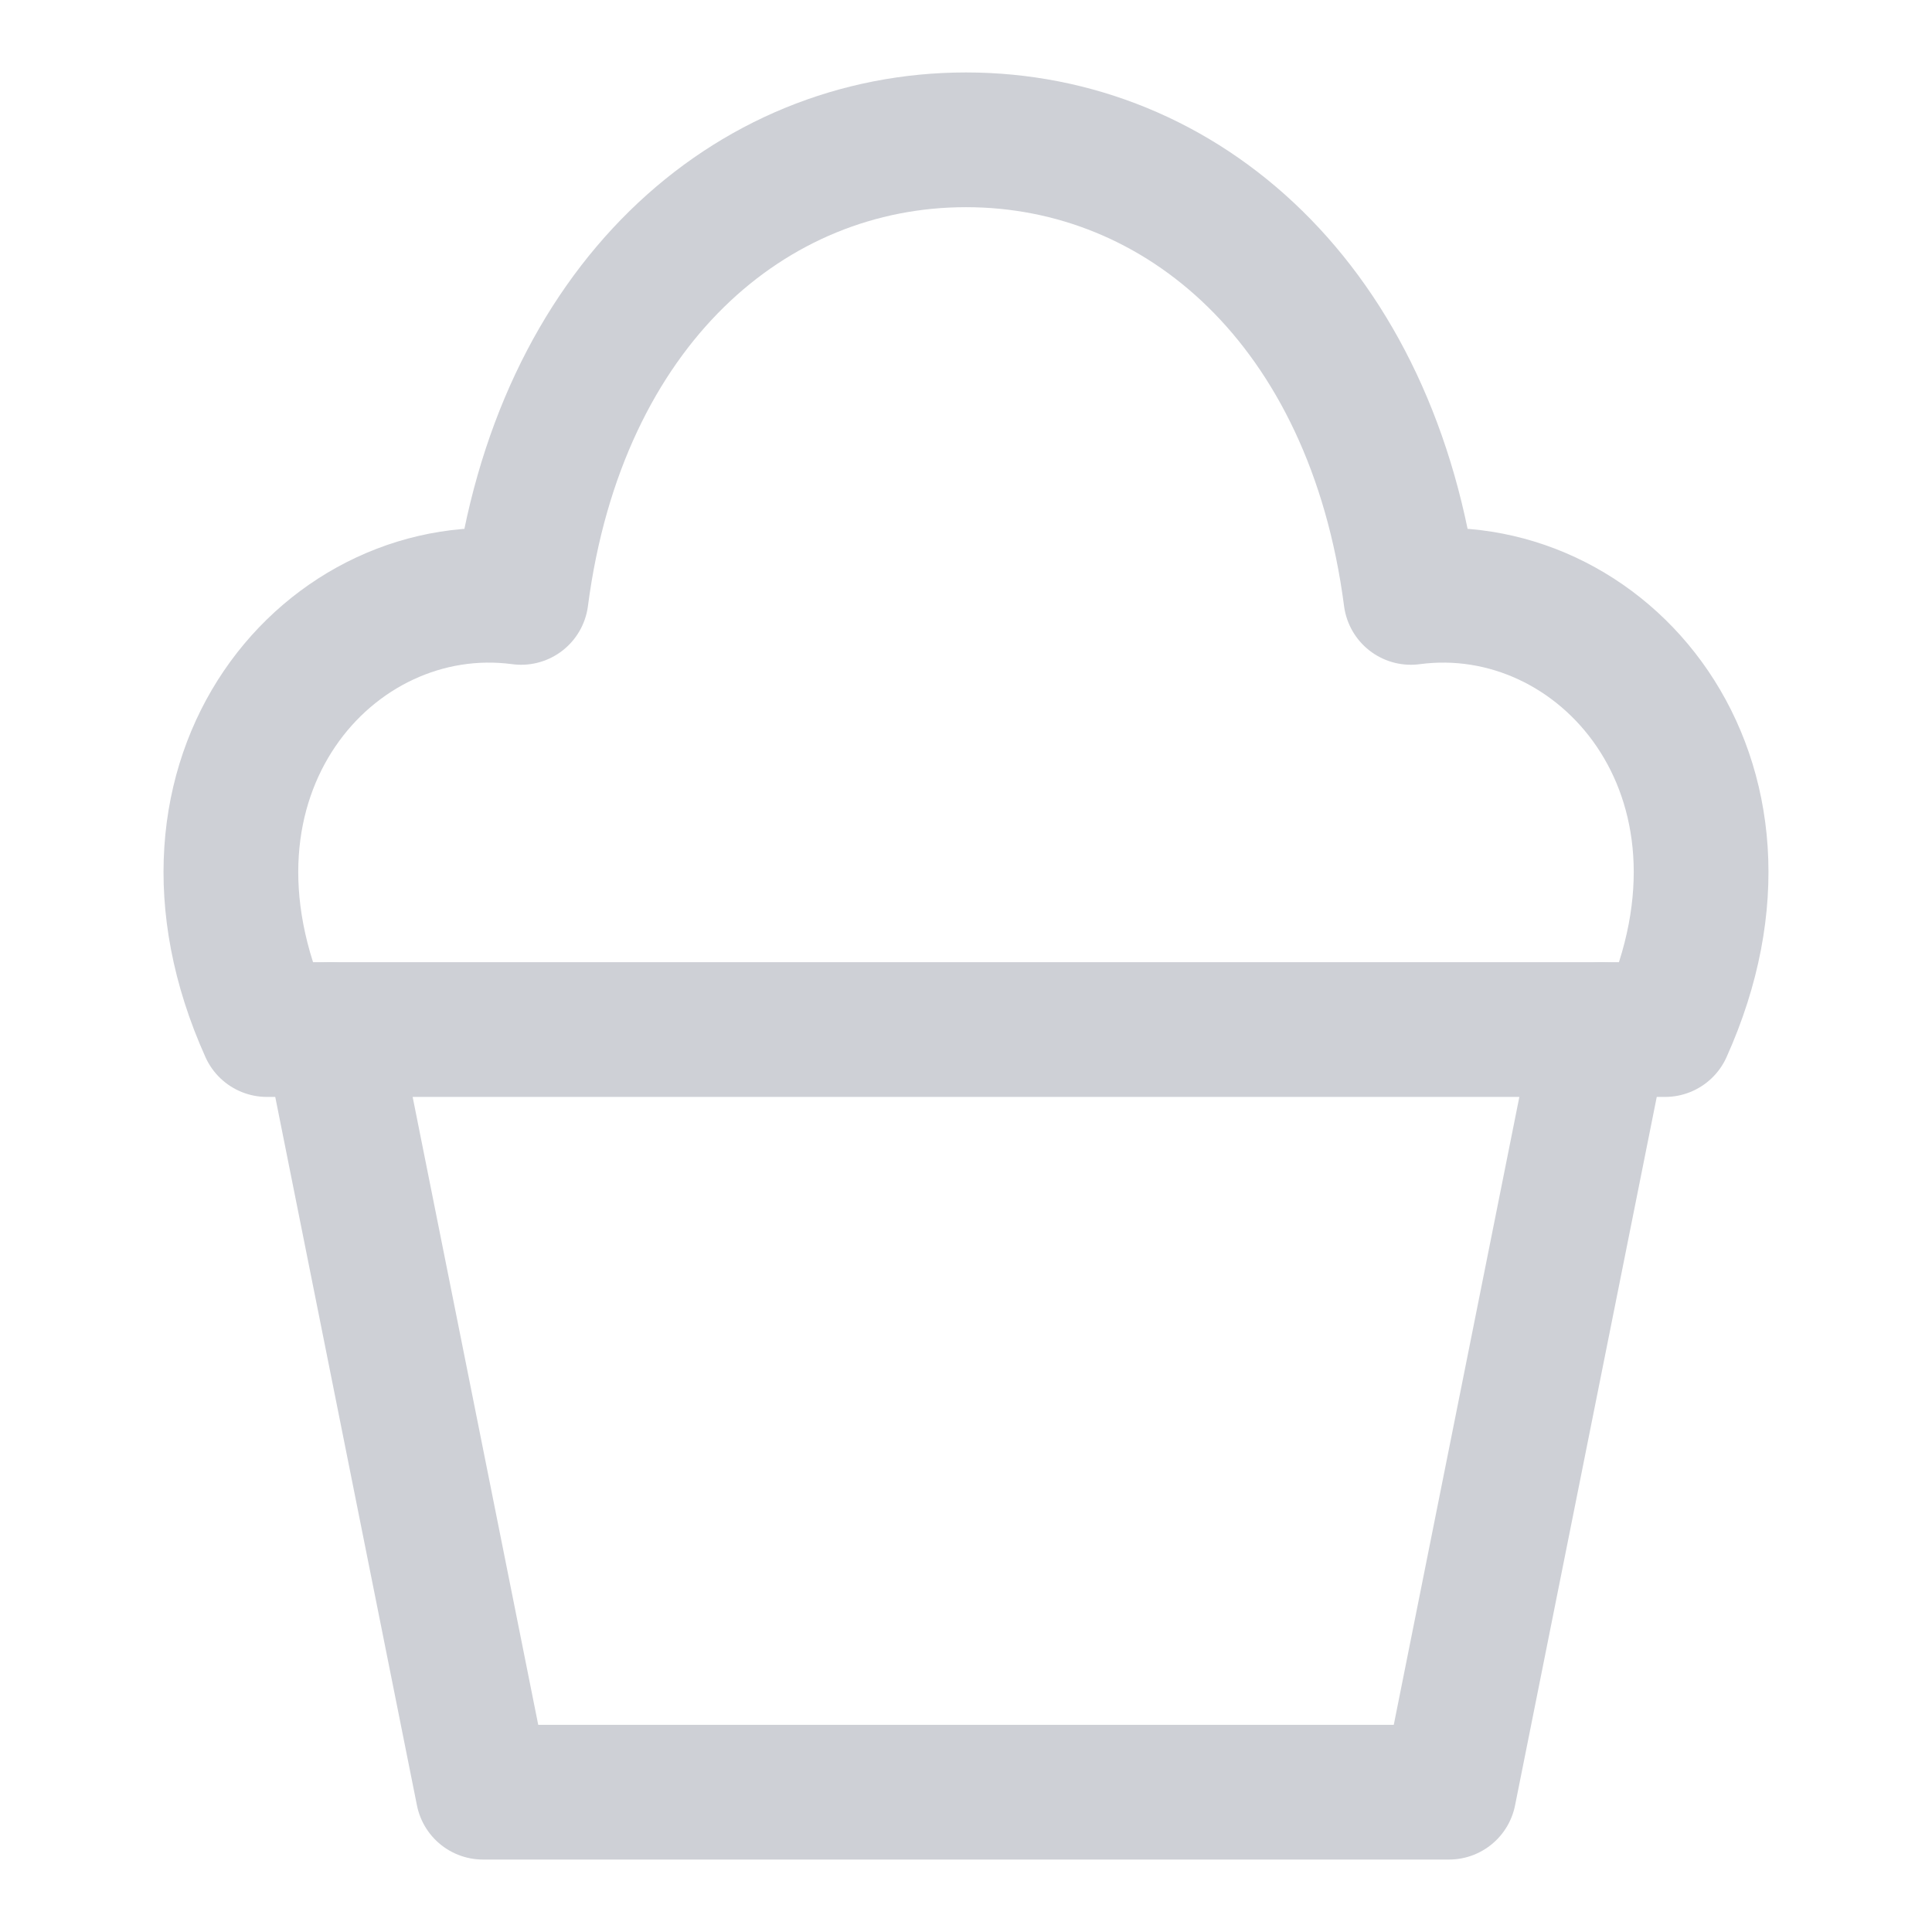
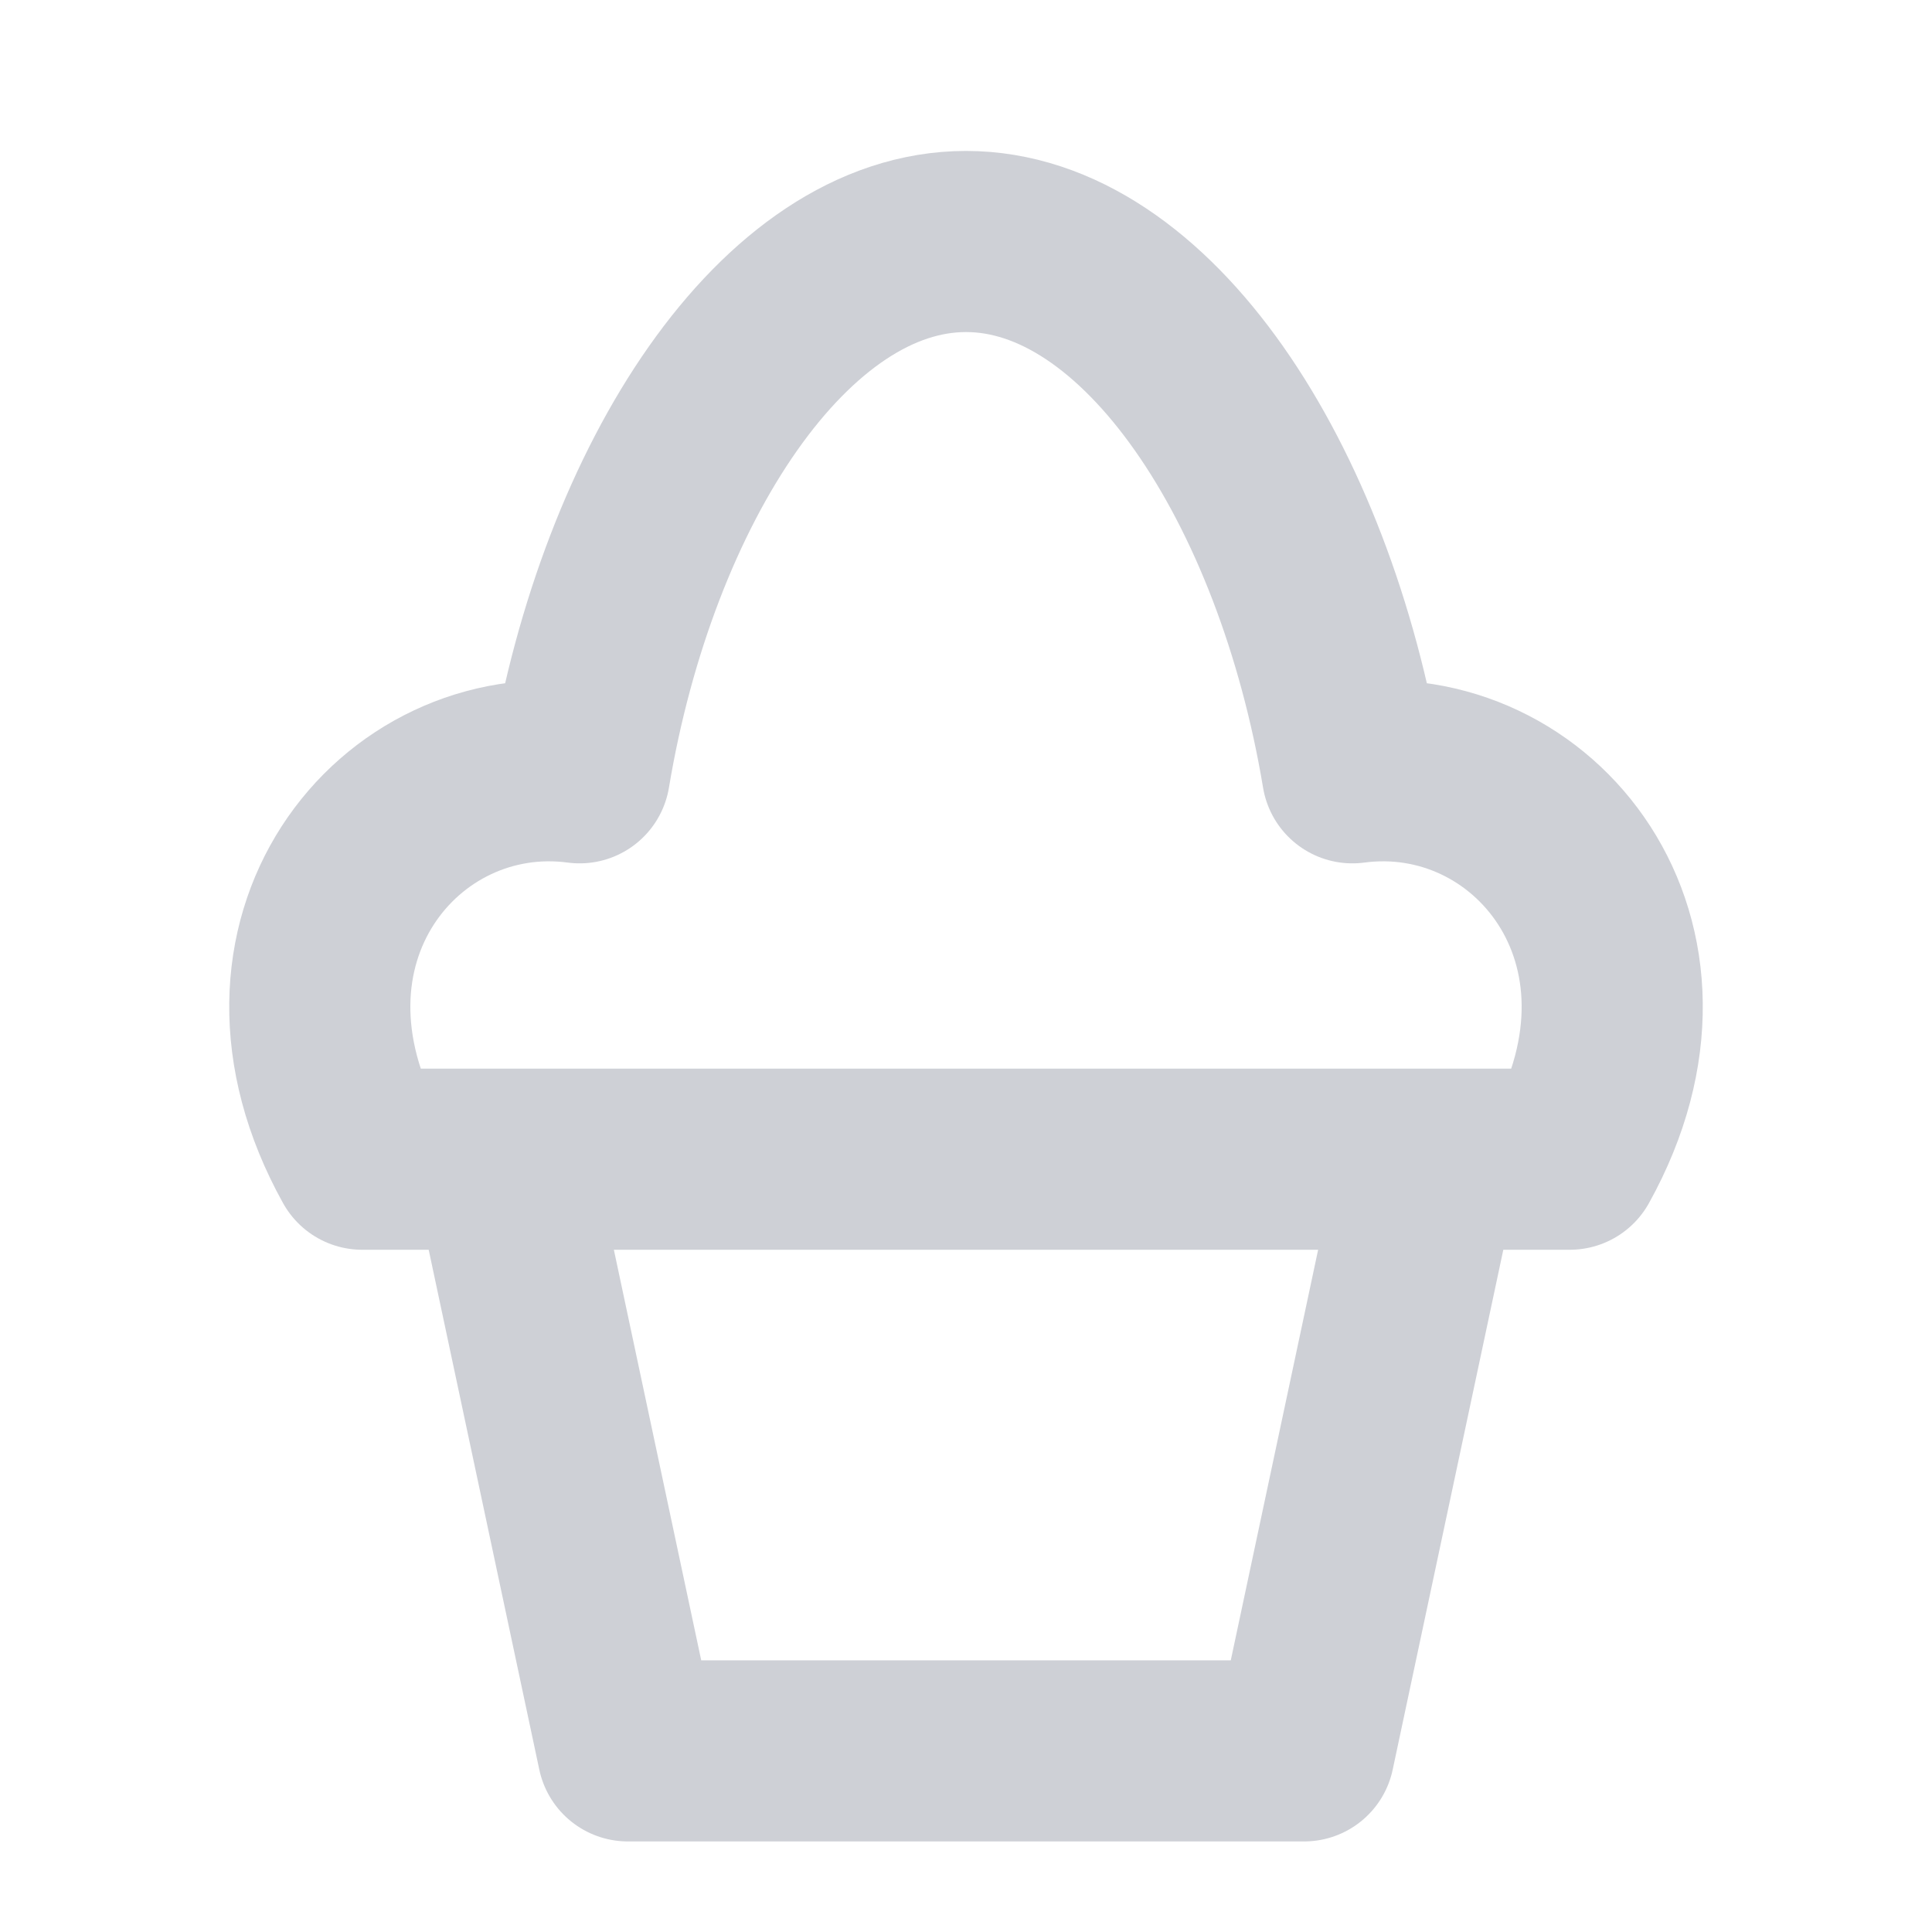
- <svg xmlns="http://www.w3.org/2000/svg" width="20" height="20" viewBox="2.4 2.9 15.2 15.2" fill="none">
-   <path d="M5 11l1.2 6h7.6L15 11" stroke="#CED0D6" stroke-width="1.06" stroke-linecap="round" stroke-linejoin="round" />
-   <path d="M4.5 11c-.9-2 .5-3.6 2-3.4C6.8 5.3 8.3 4 10 4s3.2 1.3 3.5 3.6c1.5-.2 2.9 1.4 2 3.4z" stroke="#CED0D6" stroke-width="1.06" stroke-linecap="round" stroke-linejoin="round" />
+ <svg xmlns="http://www.w3.org/2000/svg" width="20" height="20" viewBox="0 0 16 16" fill="none">
+   <path d="M4.2 9.8l1 4.7h5.6l1-4.7" stroke="#CED0D6" stroke-width="1.5" stroke-linecap="round" stroke-linejoin="round" />
+   <path d="M3 9.6c-1-1.8.3-3.4 1.8-3.2C5.2 4 6.5 2 8 2s2.8 2 3.2 4.4c1.5-.2 2.8 1.4 1.8 3.2z" fill="none" stroke="#CED0D6" stroke-width="1.5" stroke-linecap="round" stroke-linejoin="round" />
</svg>
